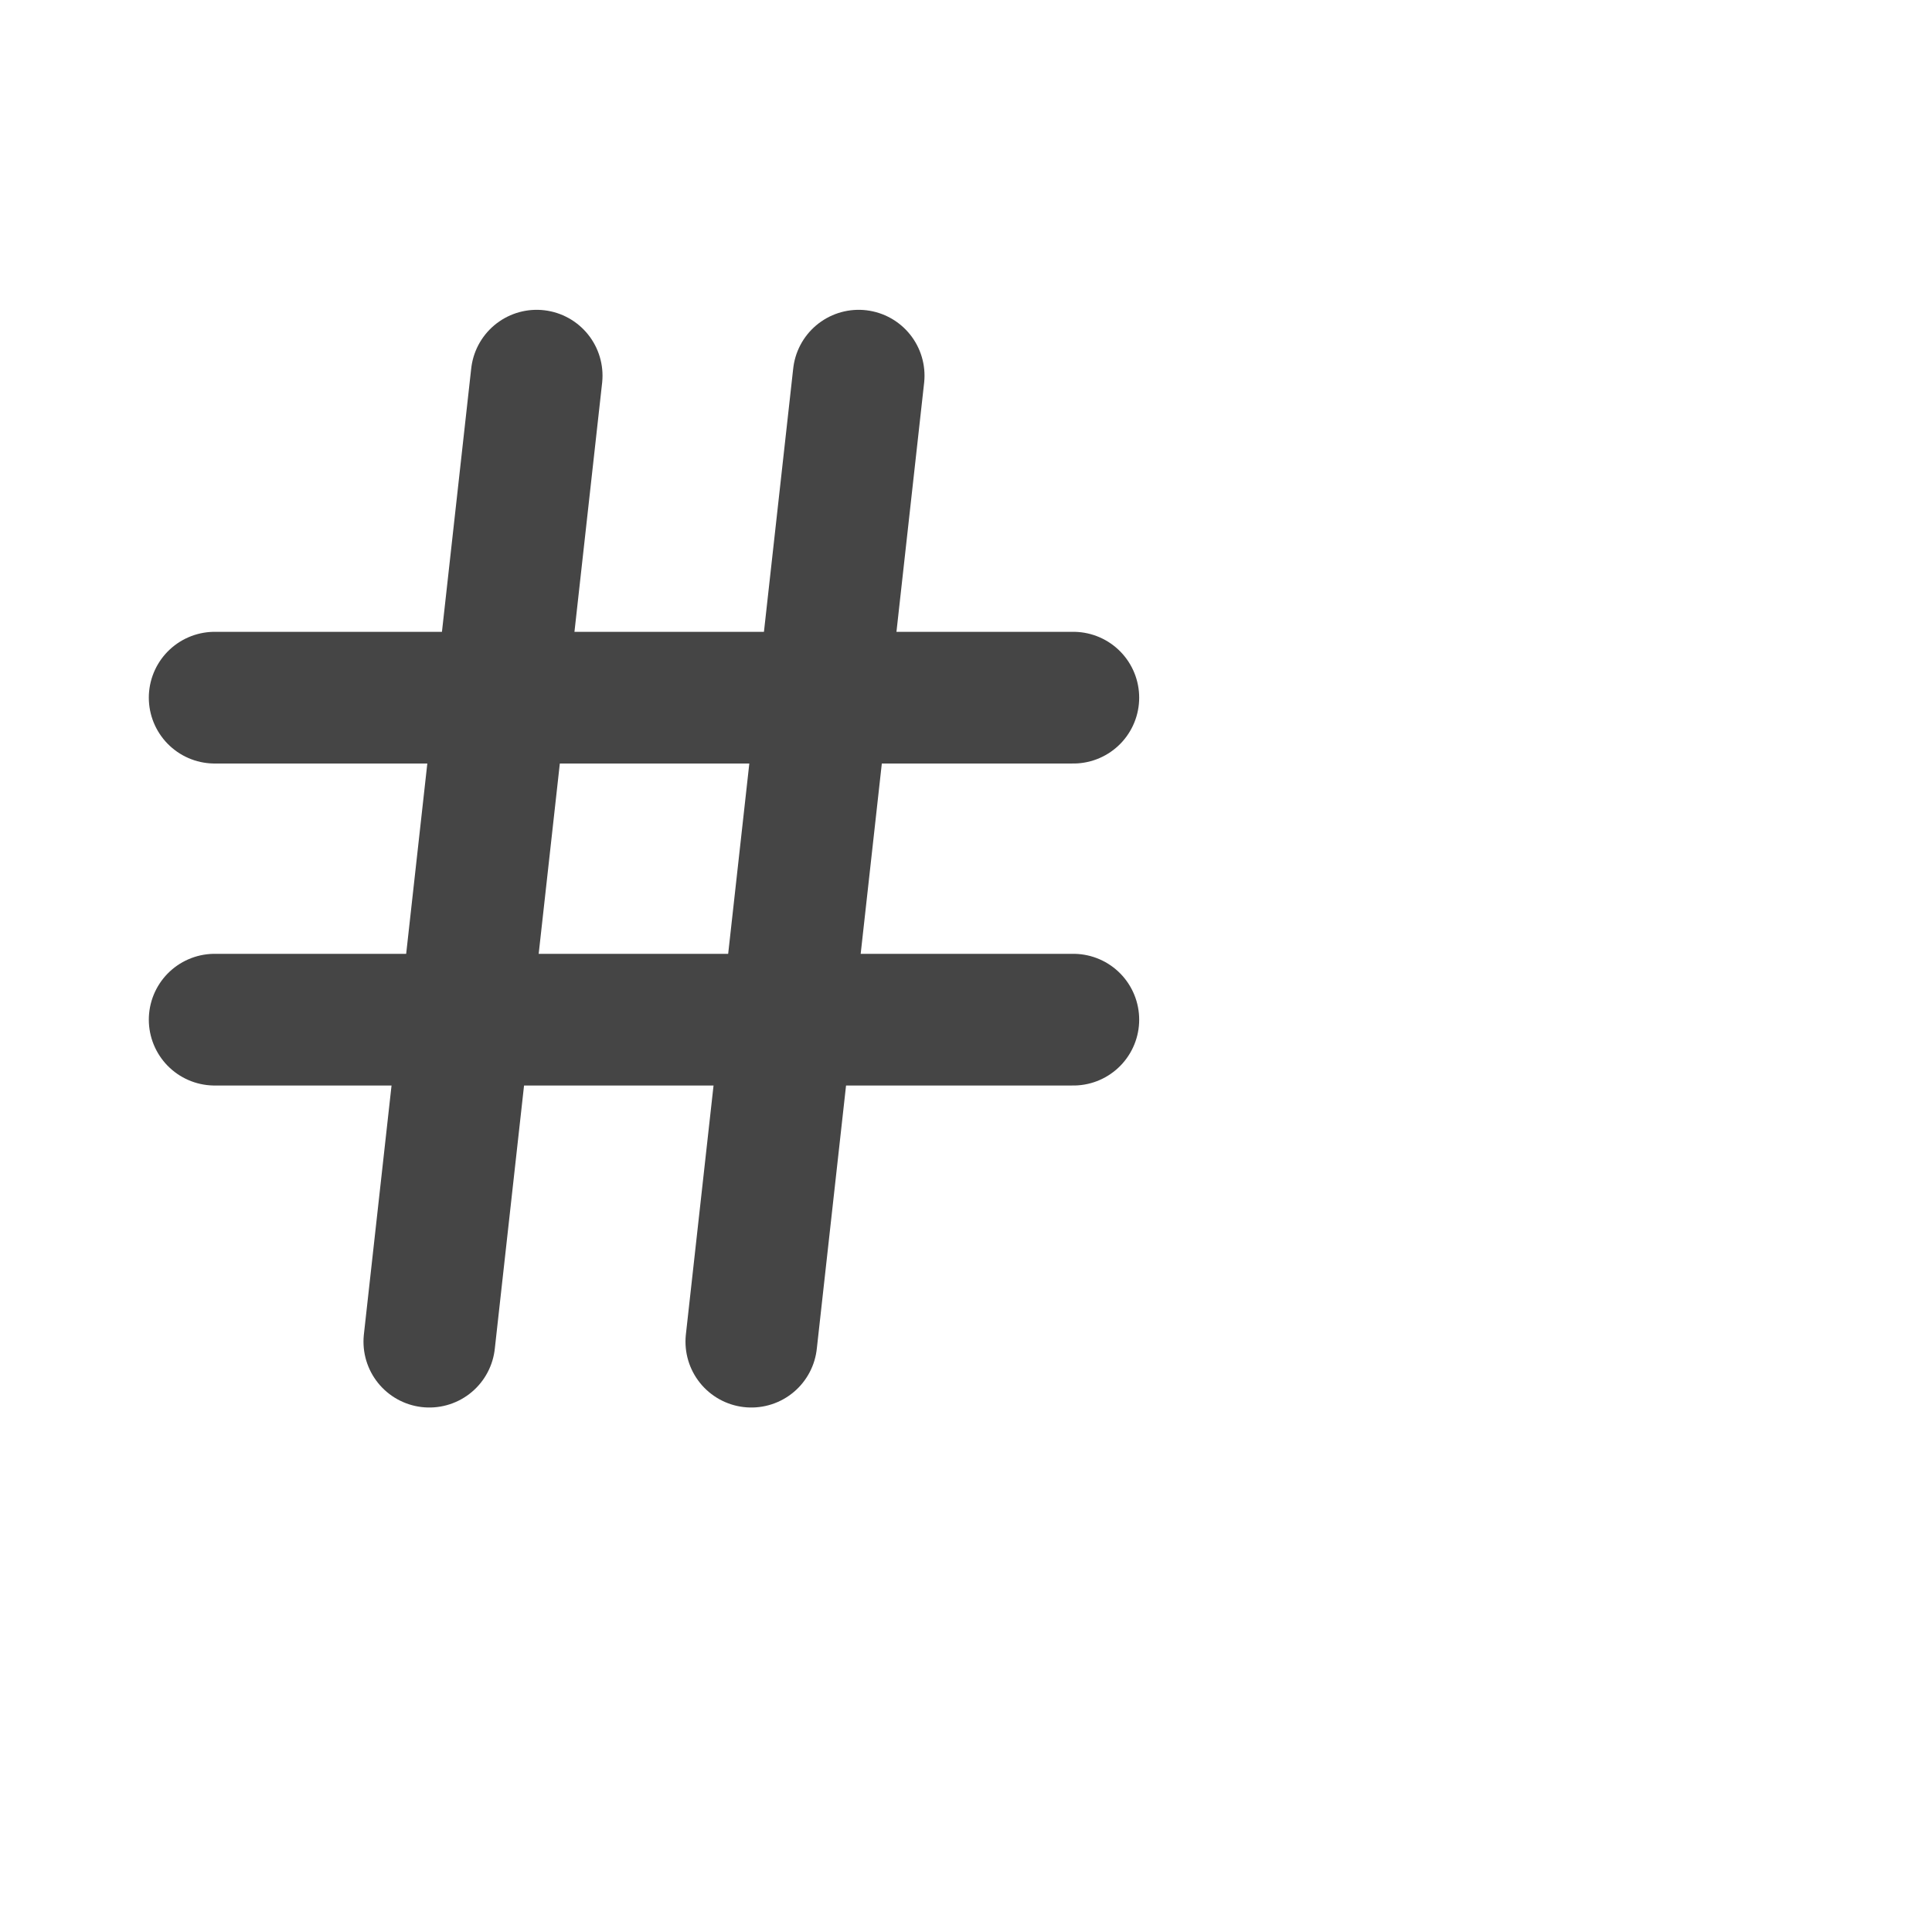
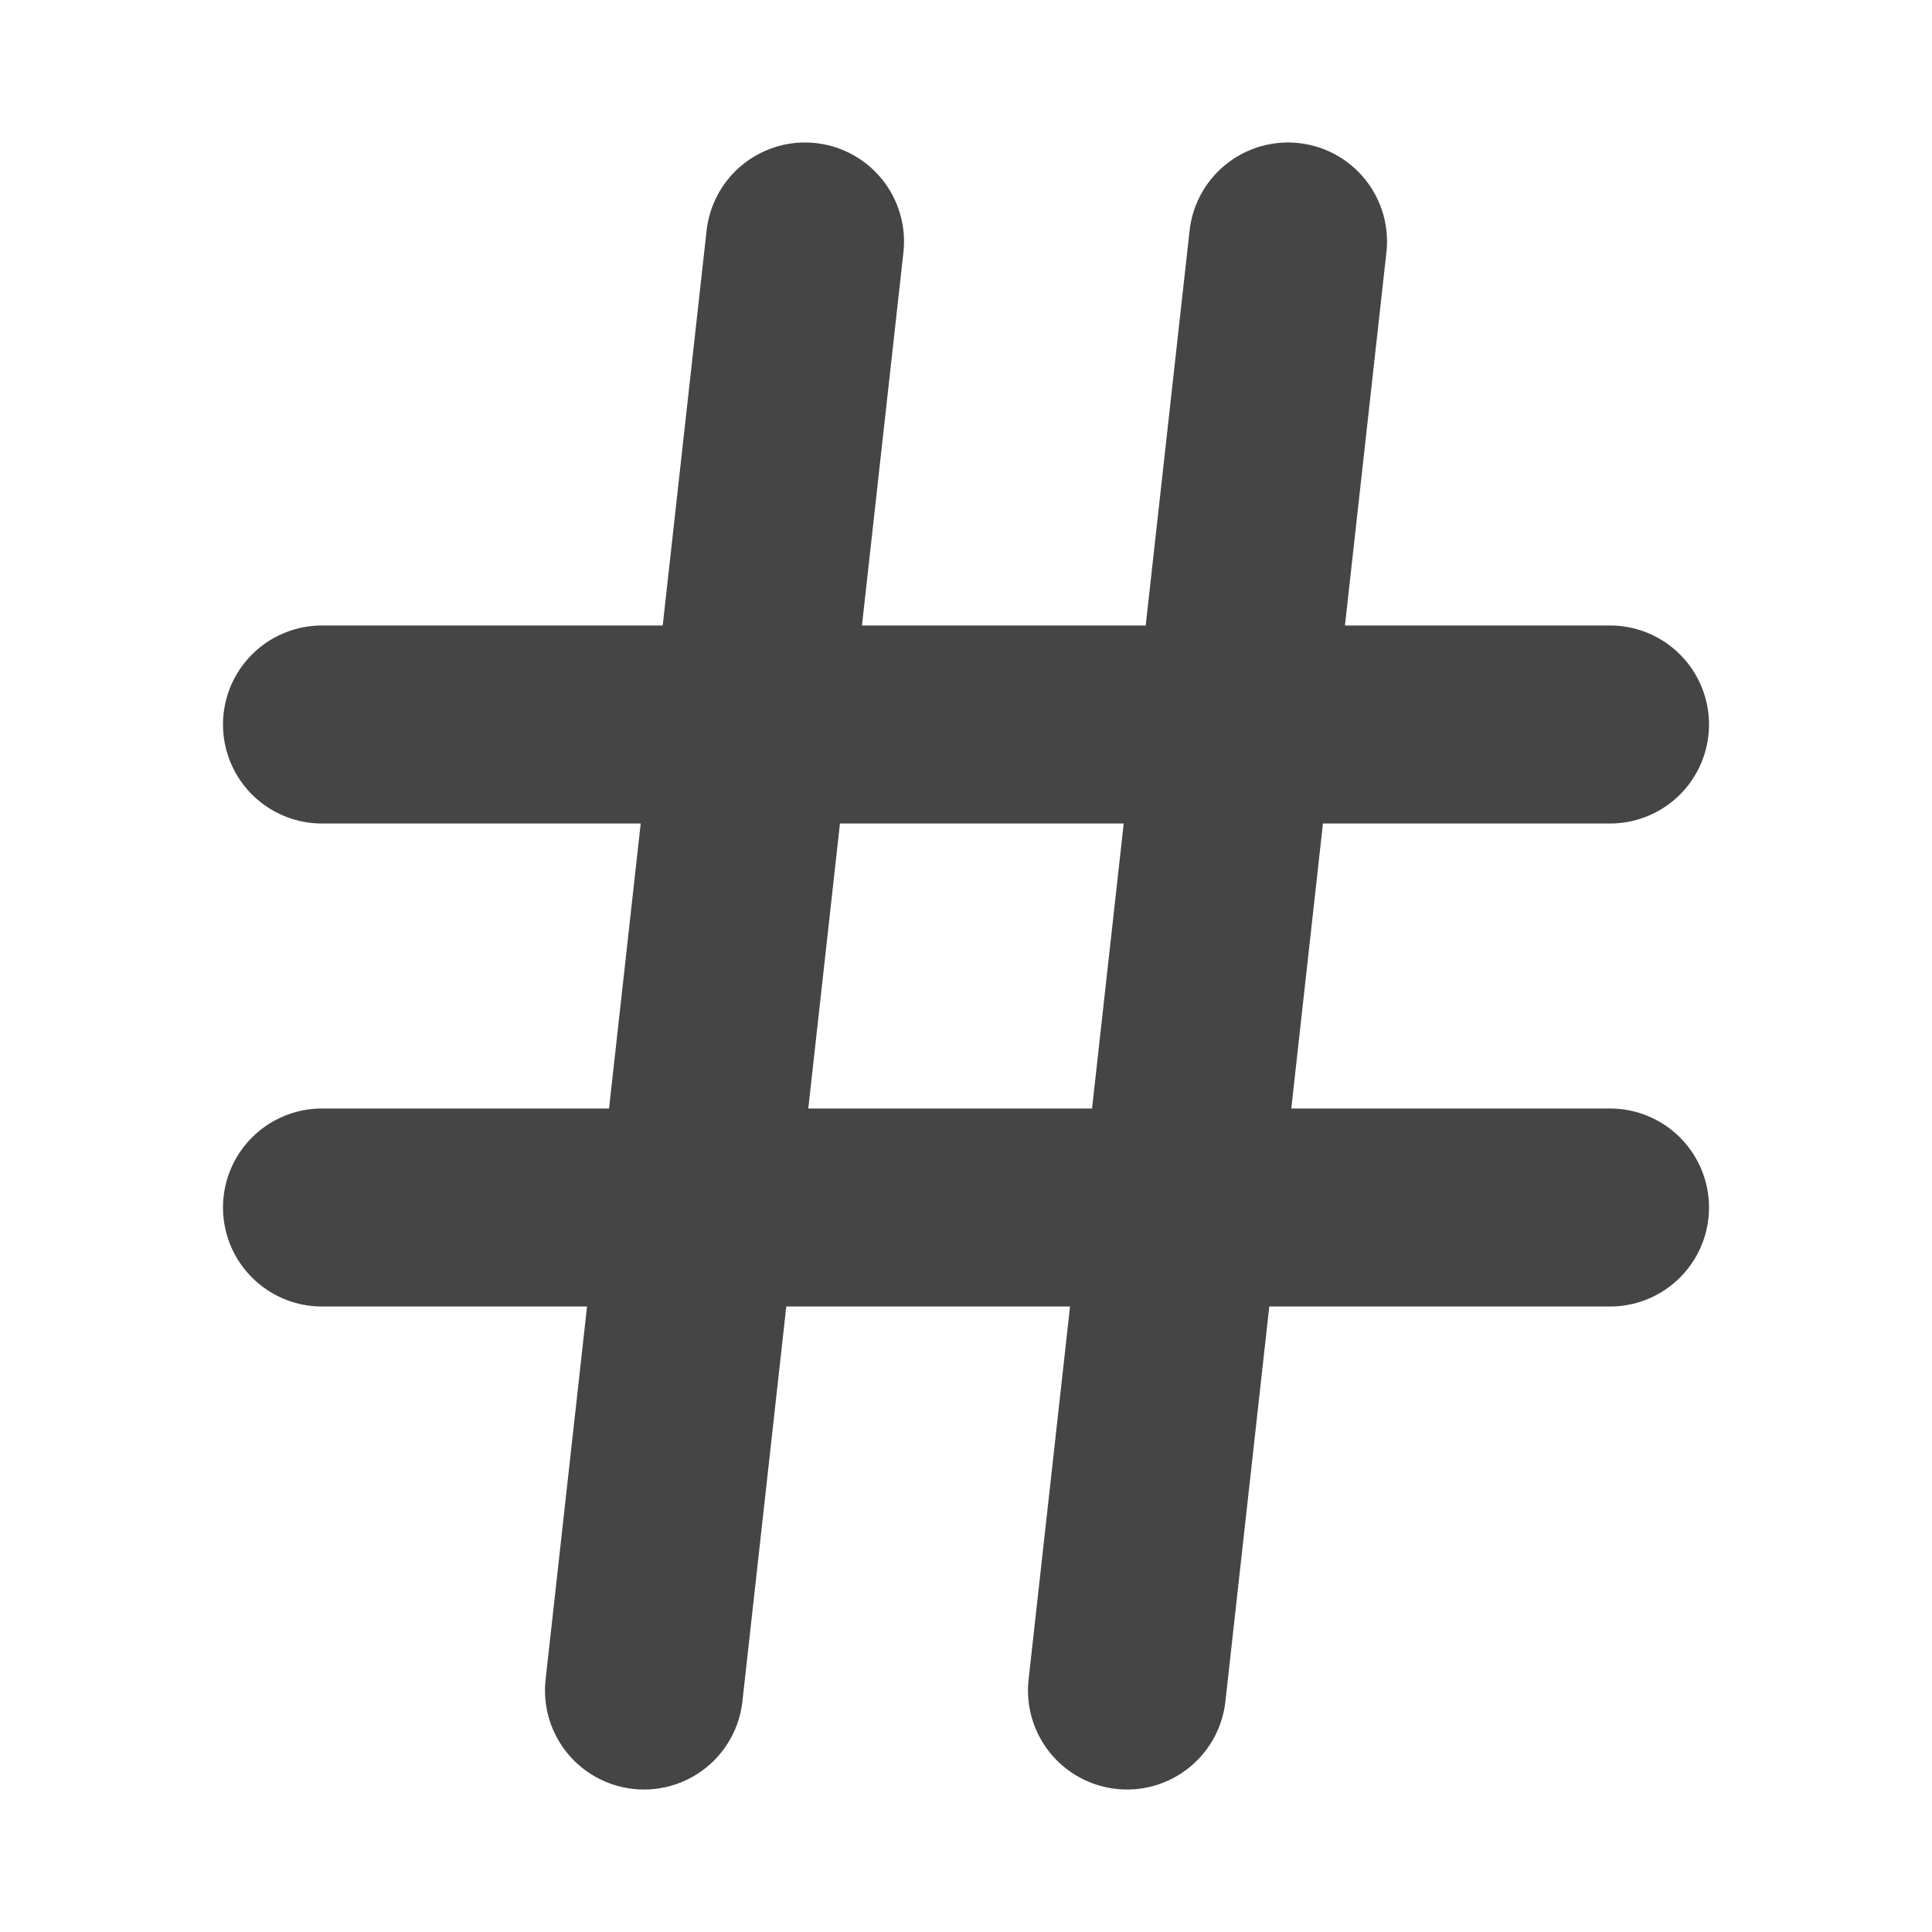
- <svg xmlns="http://www.w3.org/2000/svg" width="12" height="12" viewBox="0 0 18 14" fill="none">
-   <path d="M2 4.5H10" stroke="#454545" stroke-width="1.227" stroke-linecap="round" stroke-linejoin="round" />
-   <path d="M2 7.5H10" stroke="#454545" stroke-width="1.227" stroke-linecap="round" stroke-linejoin="round" />
-   <path d="M5 1.5L4 10.5" stroke="#454545" stroke-width="1.227" stroke-linecap="round" stroke-linejoin="round" />
-   <path d="M8 1.5L7 10.5" stroke="#454545" stroke-width="1.227" stroke-linecap="round" stroke-linejoin="round" />
+ <svg xmlns="http://www.w3.org/2000/svg" fill="none" height="12" width="12" viewBox="0 0 12 12">
+   <path stroke="#454545" stroke-linecap="round" stroke-linejoin="round" stroke-width="1.23" d="M2 4.5h8M2 7.5h8M5 1.5l-1 9M8 1.5l-1 9" />
</svg>
